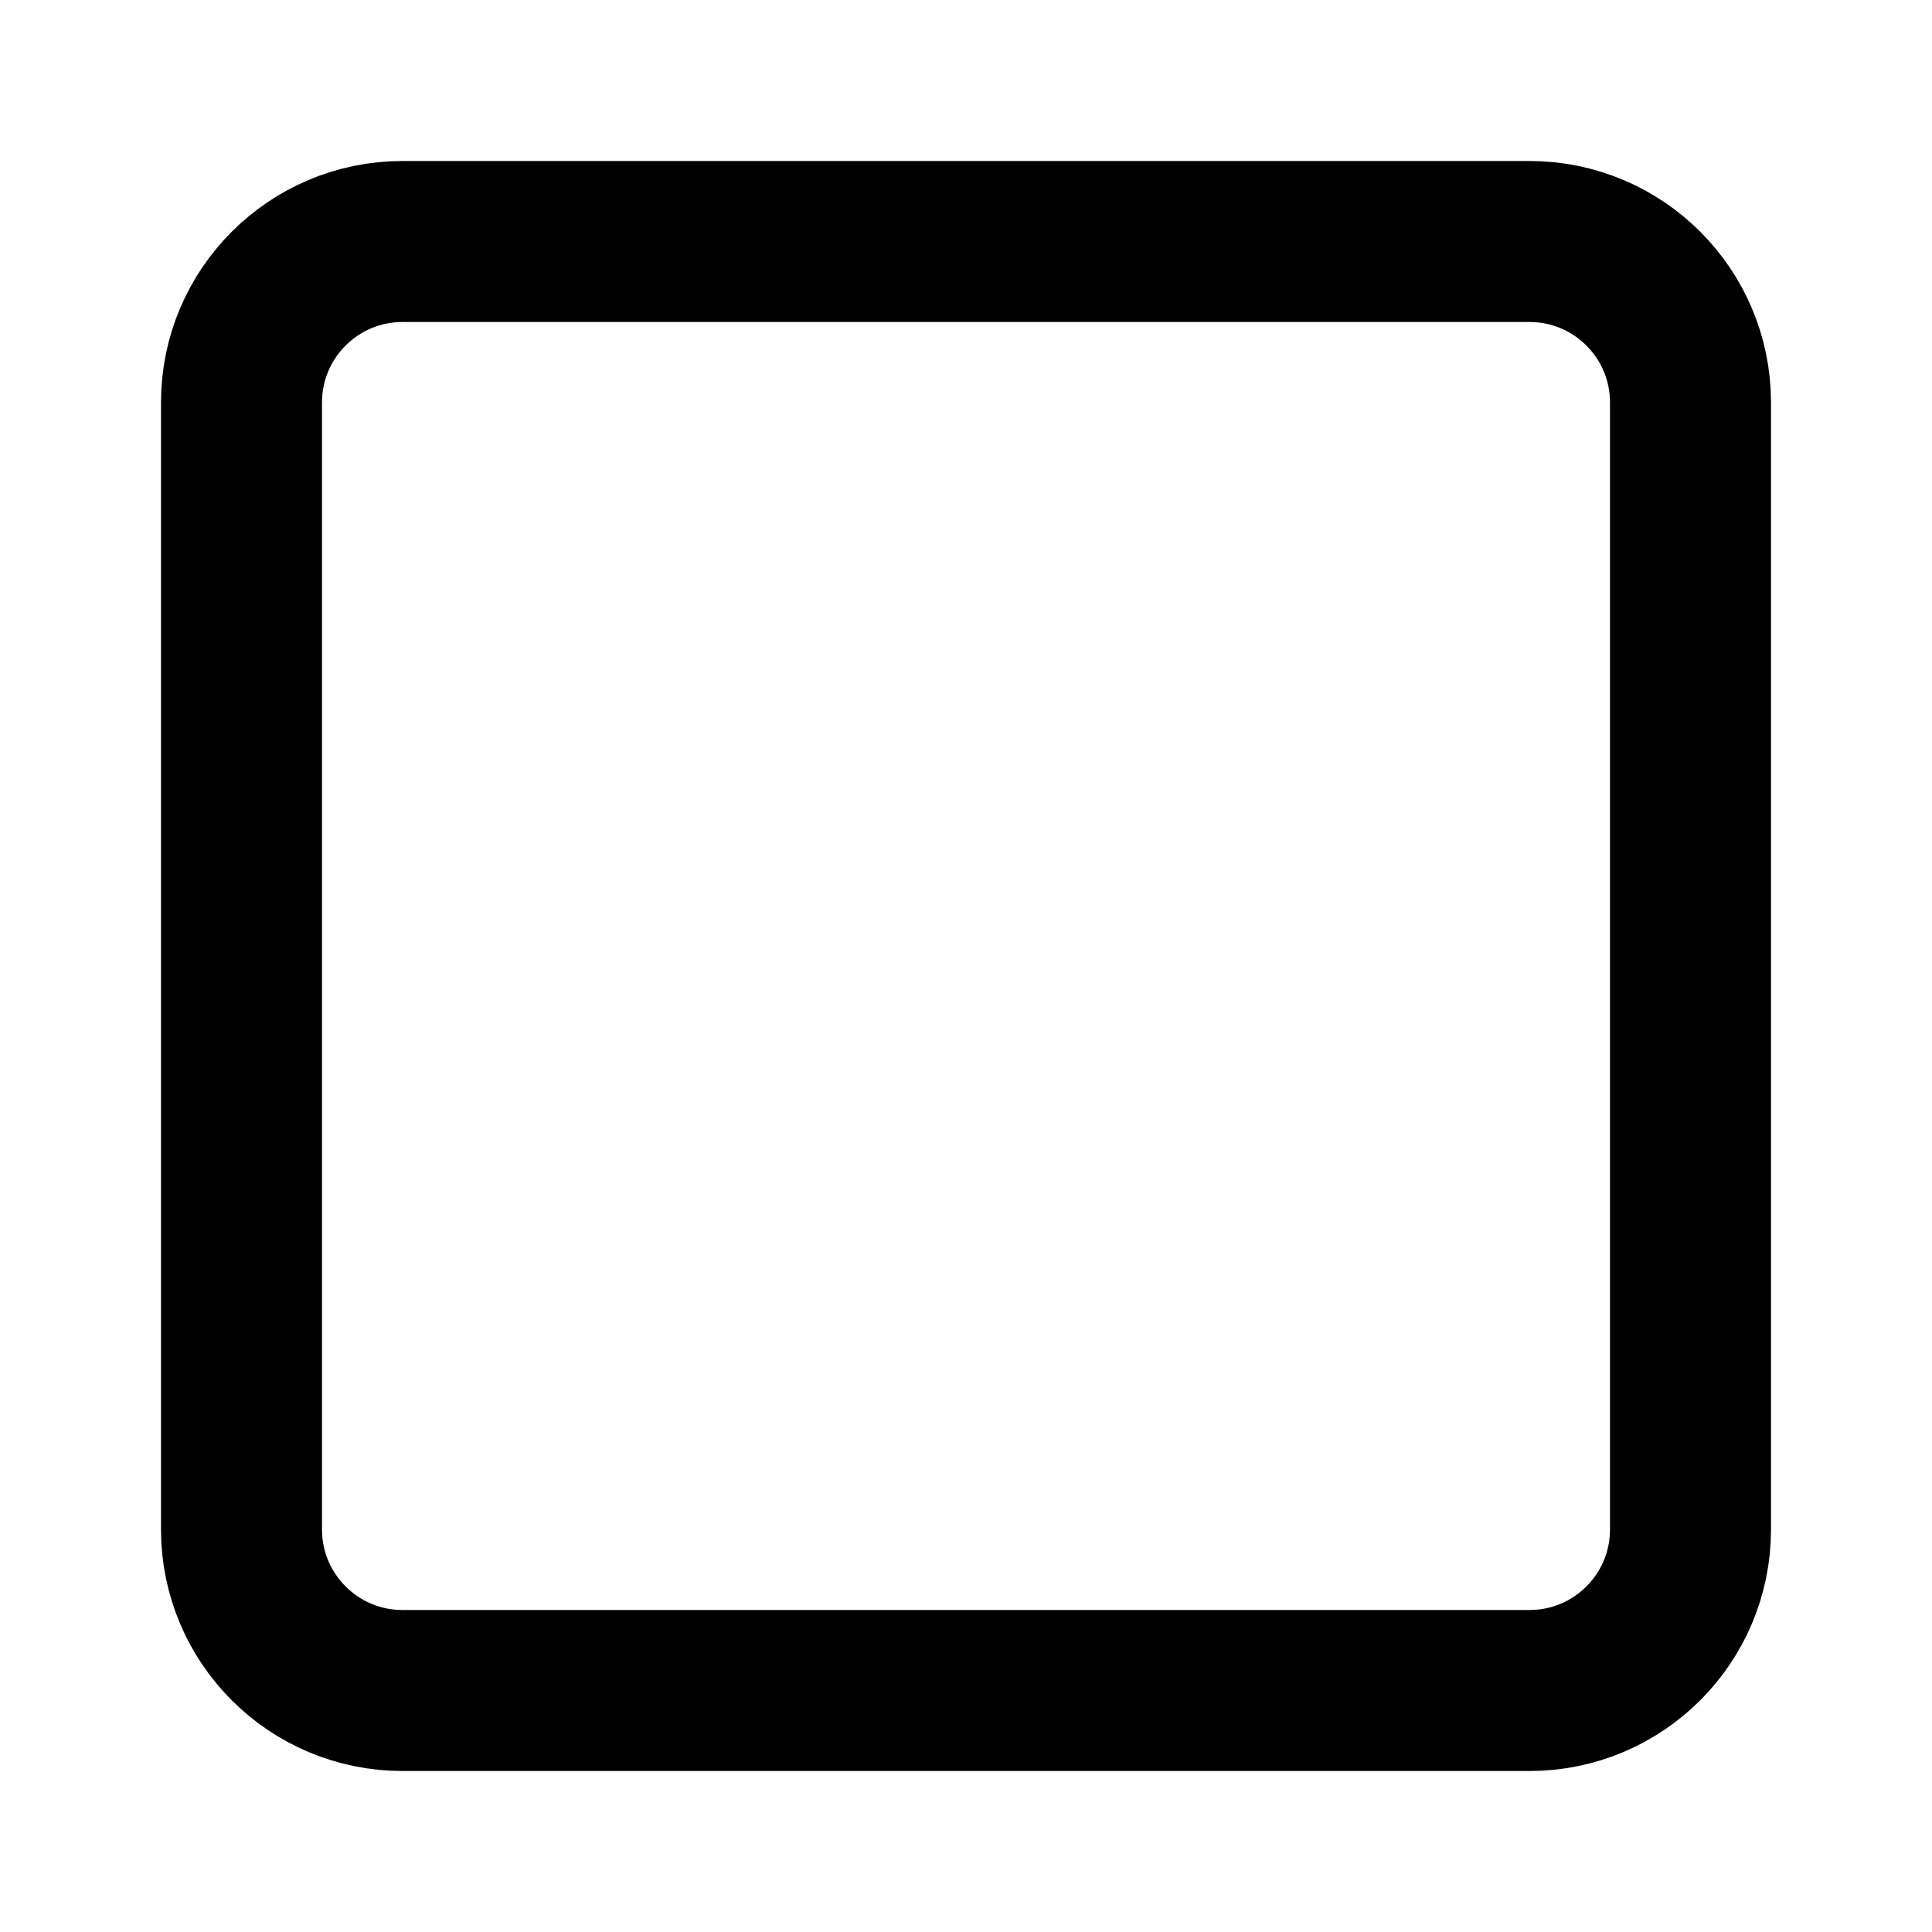
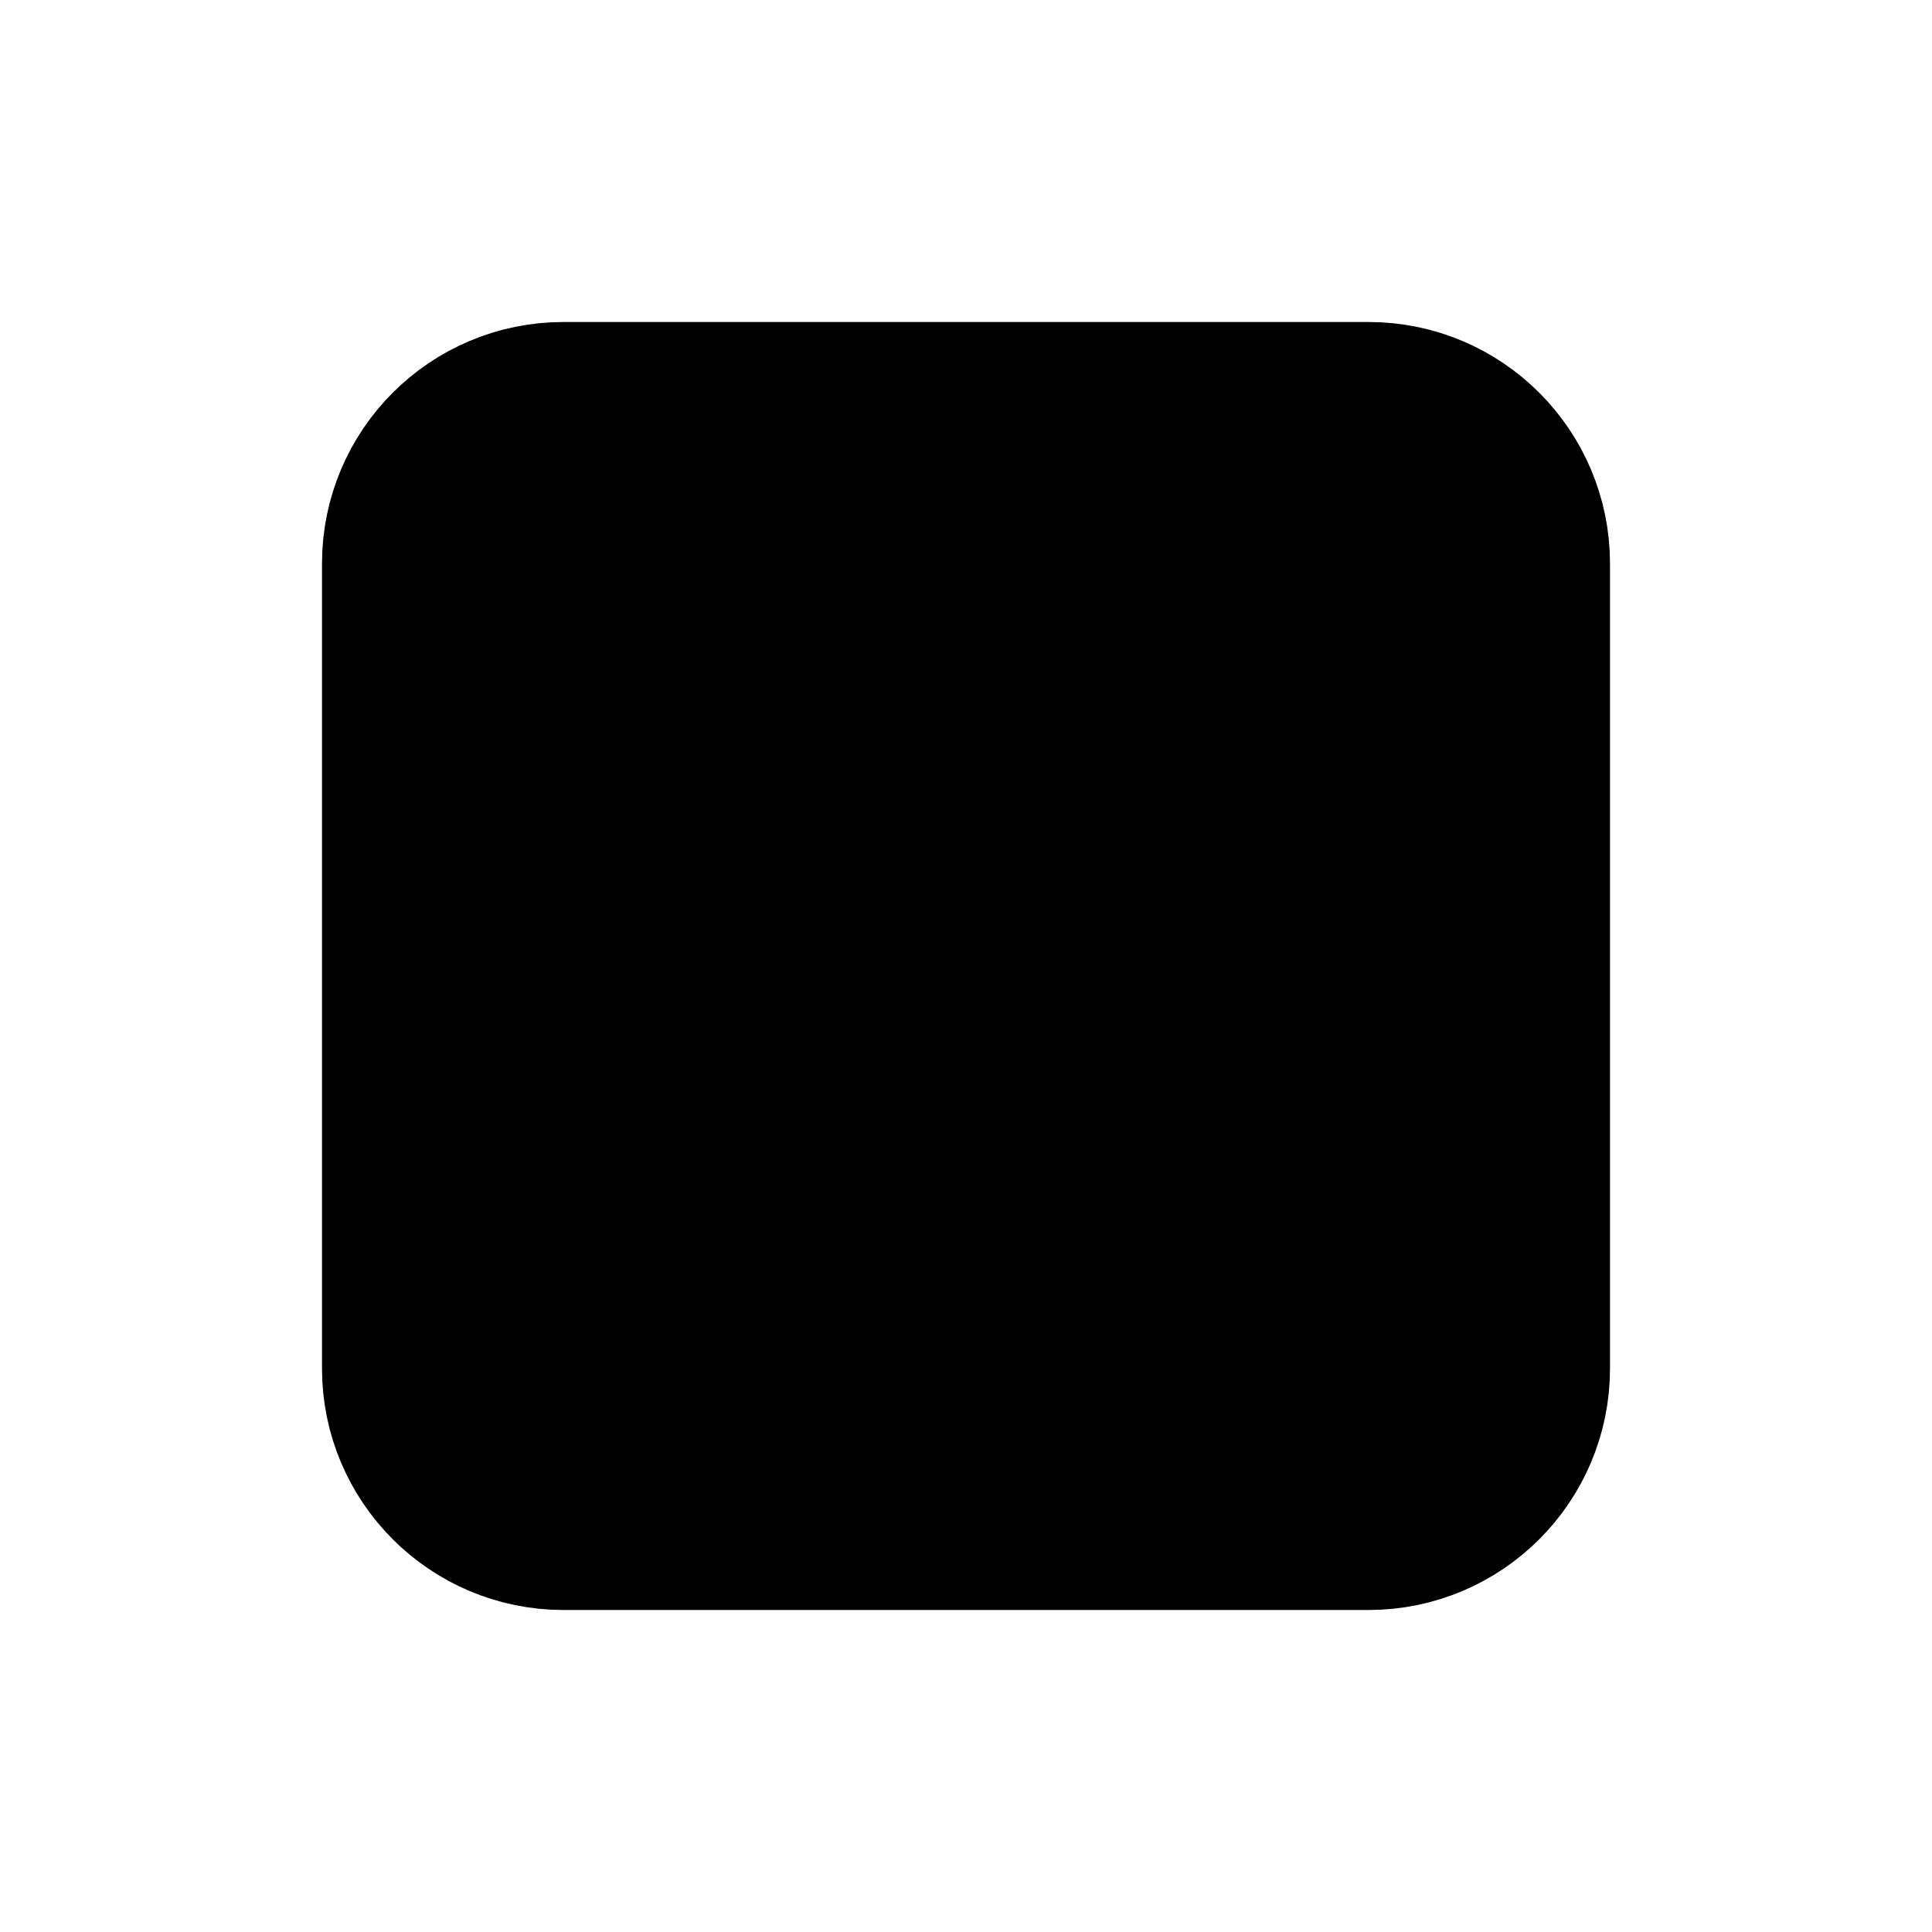
- <svg xmlns="http://www.w3.org/2000/svg" viewBox="0 0 24 24" fill="none" stroke="currentColor" stroke-width="2" stroke-linecap="round" stroke-linejoin="round">
-   <rect width="18" height="18" x="3" y="3" rx="2" />
+ <svg xmlns="http://www.w3.org/2000/svg" viewBox="0 0 24 24" fill="currentColor" stroke="currentColor" stroke-width="2" stroke-linecap="round" stroke-linejoin="round">
+   <rect width="14" height="14" x="5" y="5" rx="2" />
</svg>
